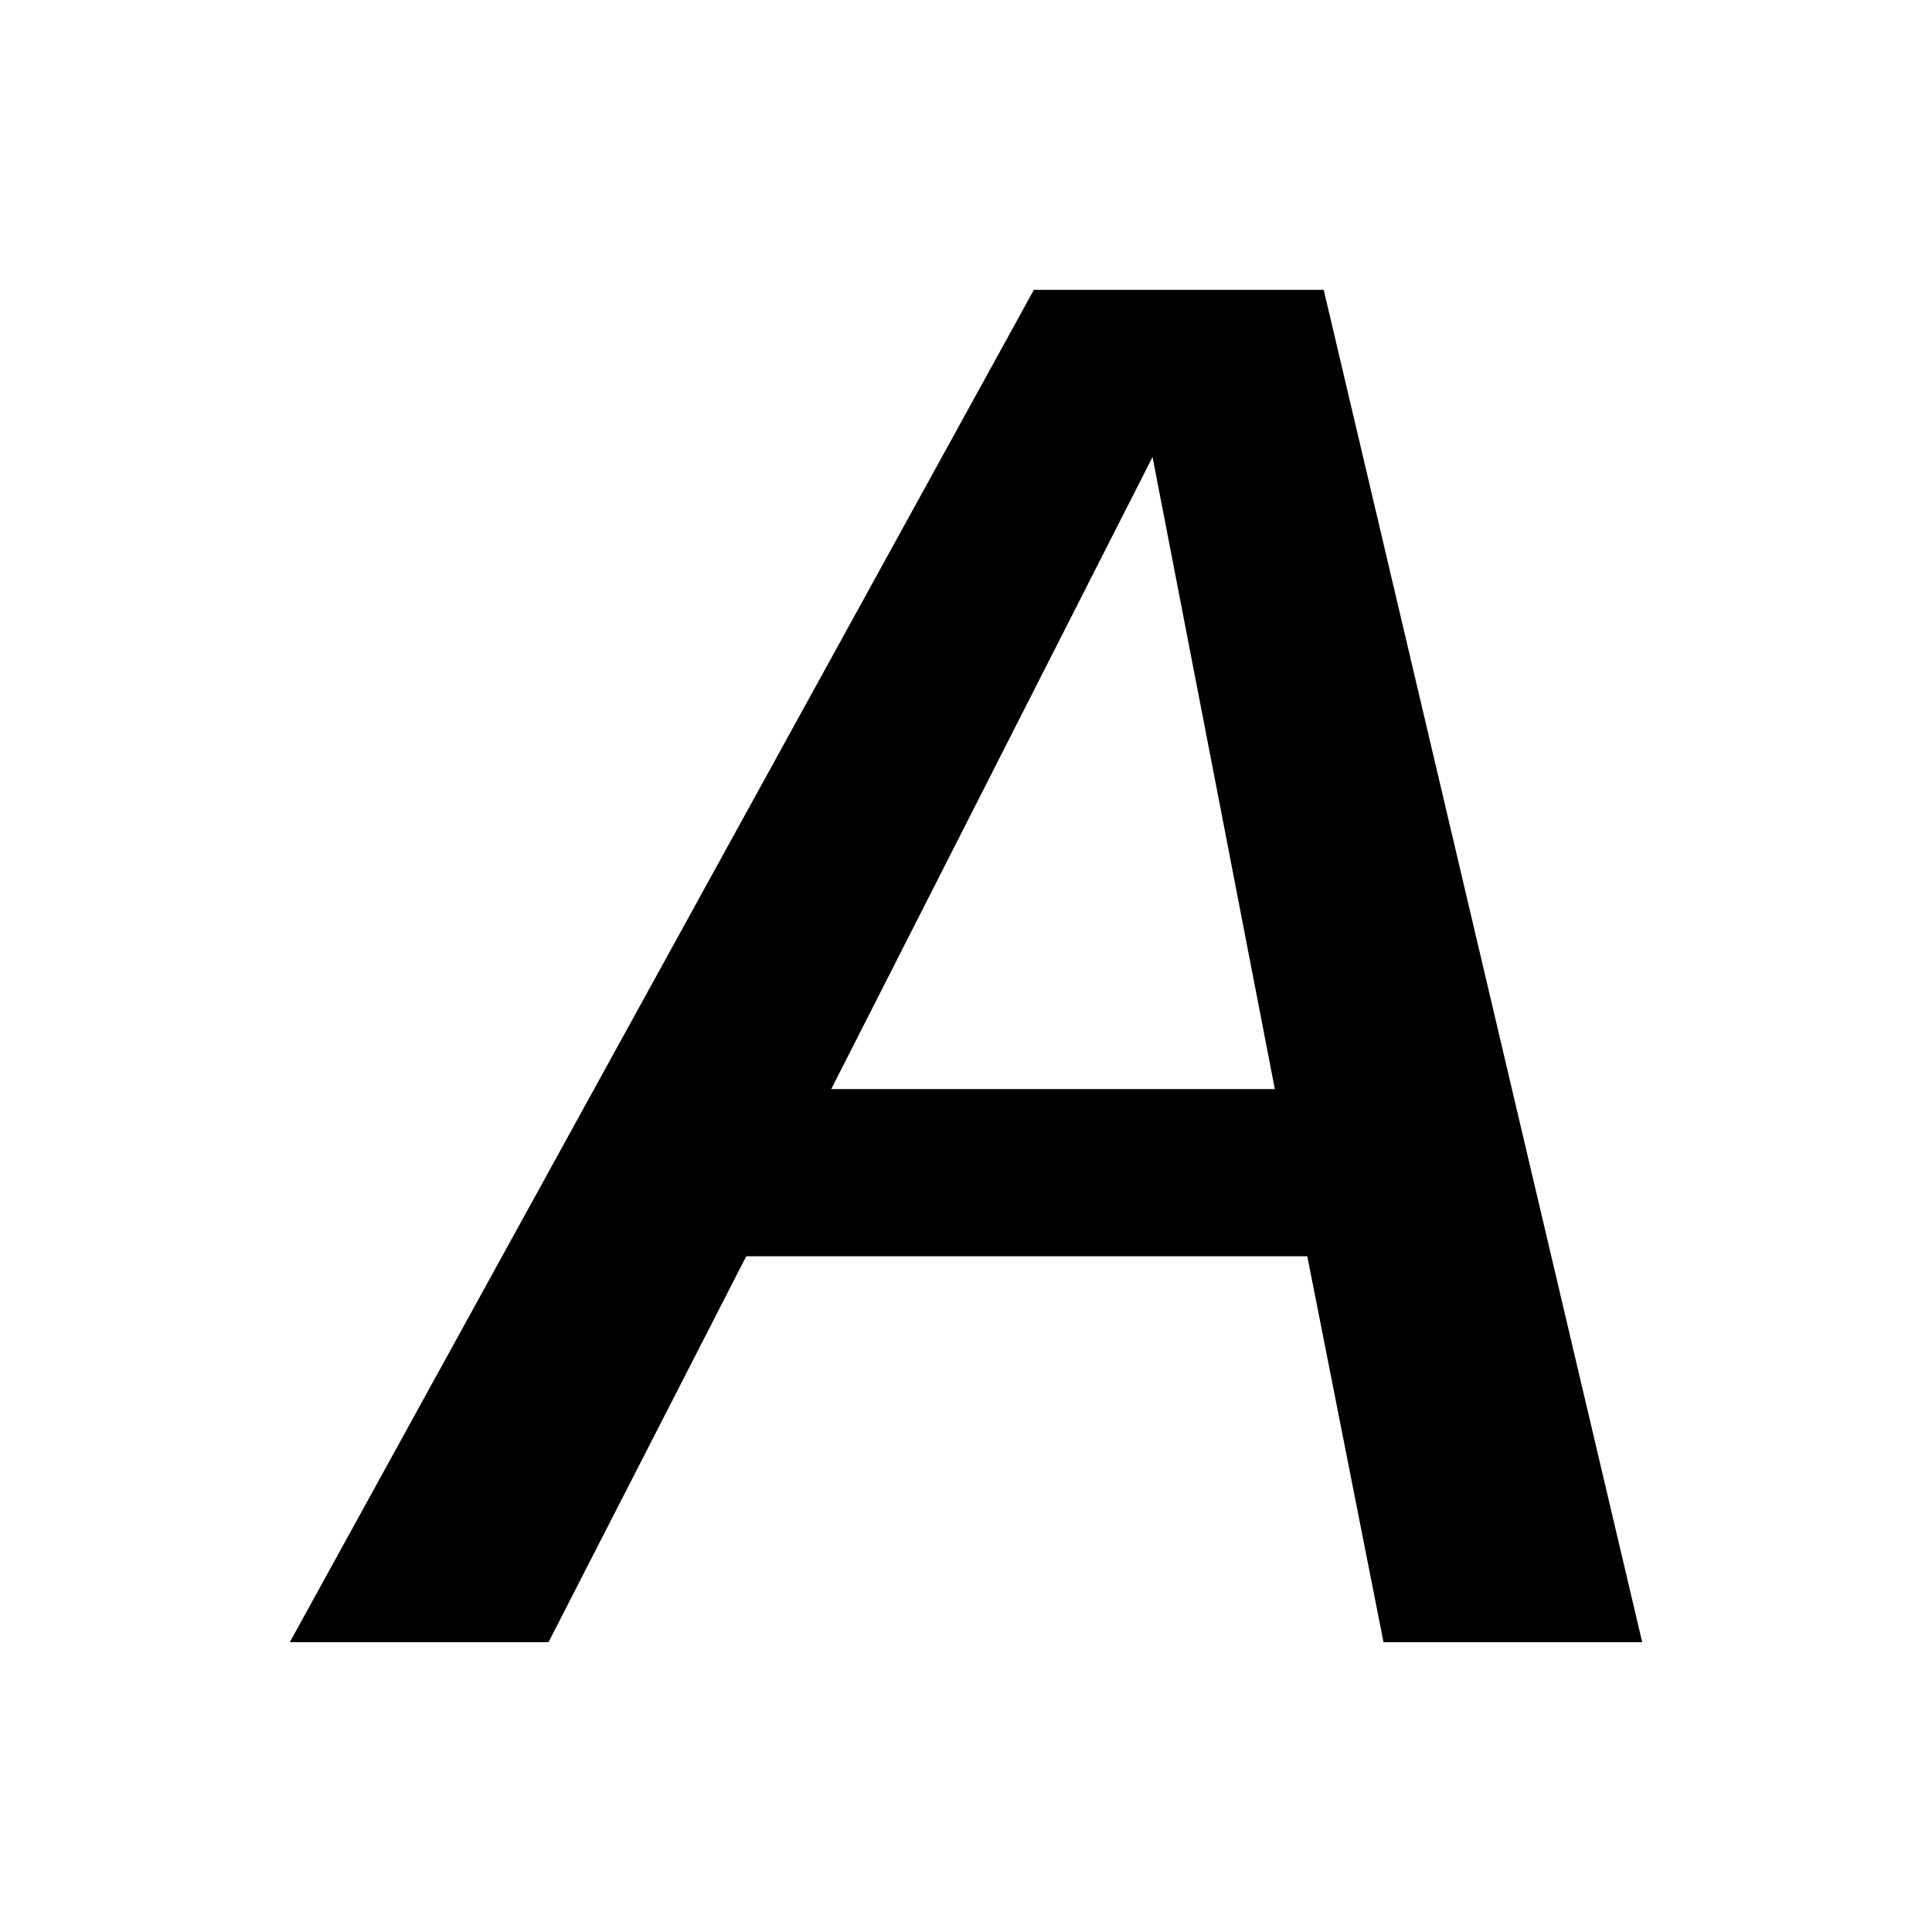
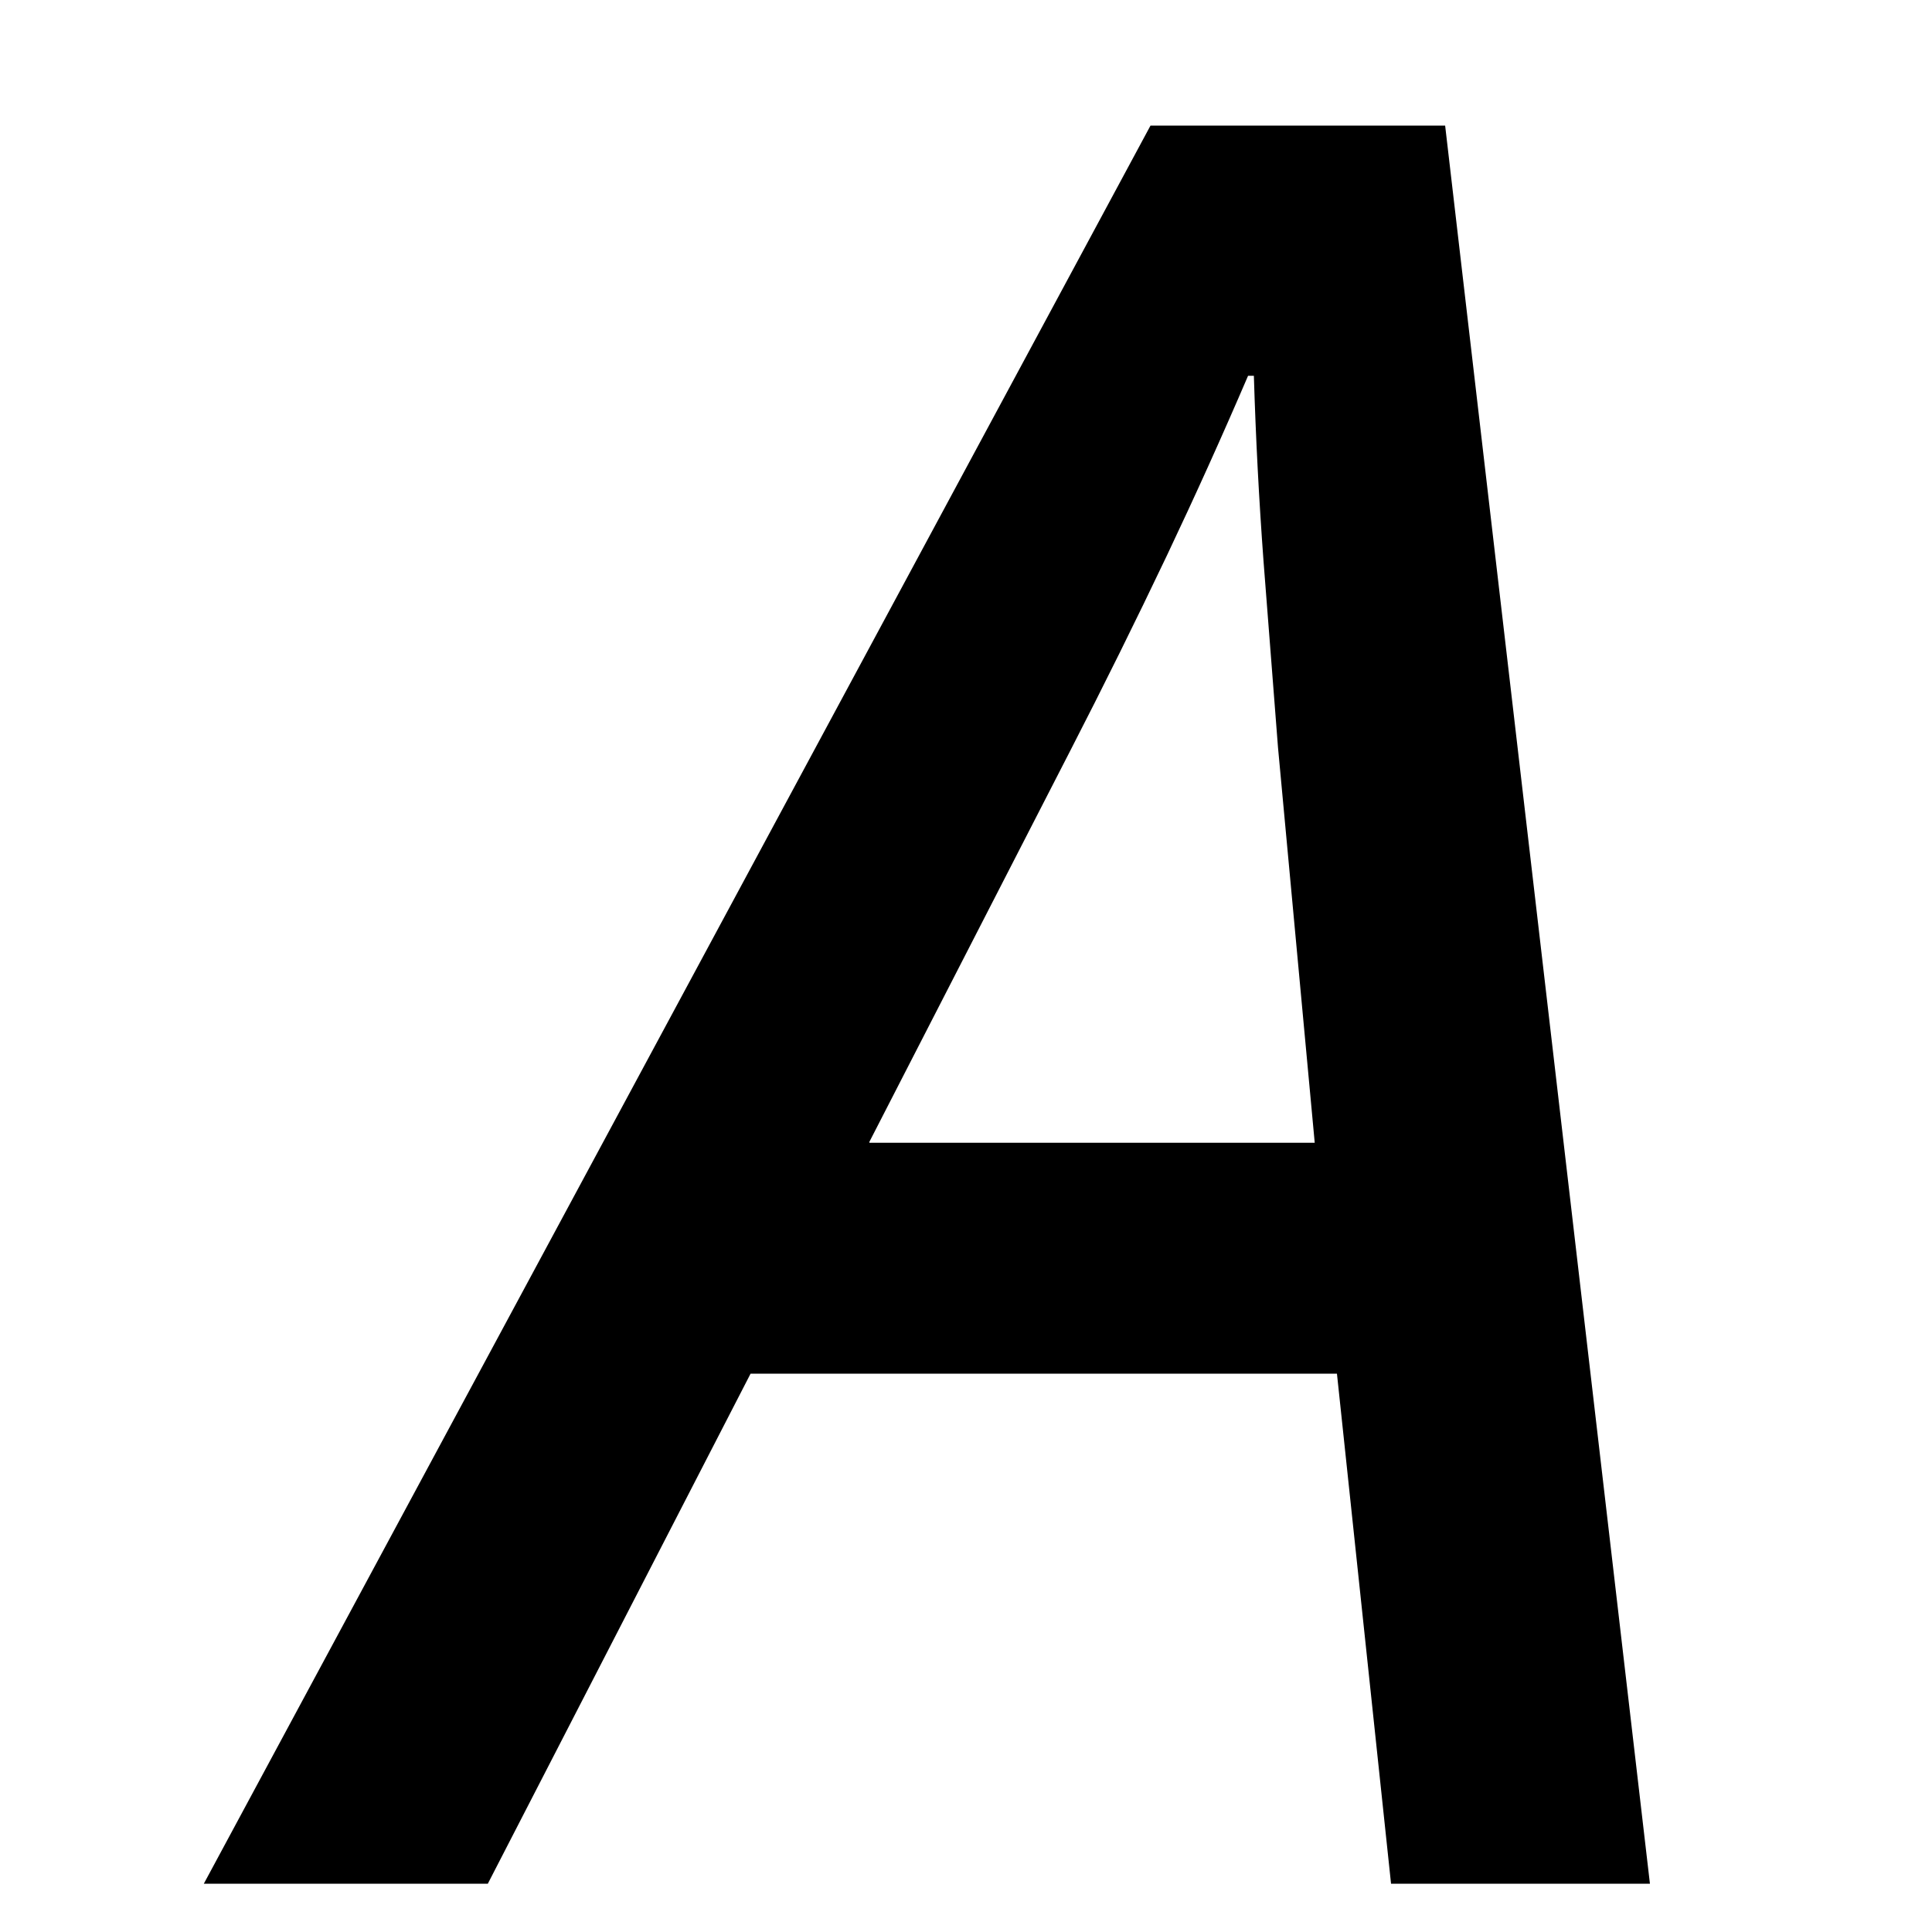
<svg xmlns="http://www.w3.org/2000/svg" width="20" height="20" viewBox="0 0 20 20">
-   <path d="M8.605 11.274l3.326-6.543 1.266 6.543zM14.322 17H17L13.703 3h-3L3 17h2.678l2.047-3.995h5.808z" />
+   <path d="m2.11 19.5 9.8-18.2h3.05l2.12 18.2H14.4l-.56-5.28H7.77L5.05 19.5H2.1zM9 11.83h4.61l-.38-4.09-.15-1.93a44.18 44.18 0 0 1-.1-1.92h-.06a54.6 54.6 0 0 1-.84 1.86 72.63 72.63 0 0 1-1 2.02L9 11.82z" />
</svg>
